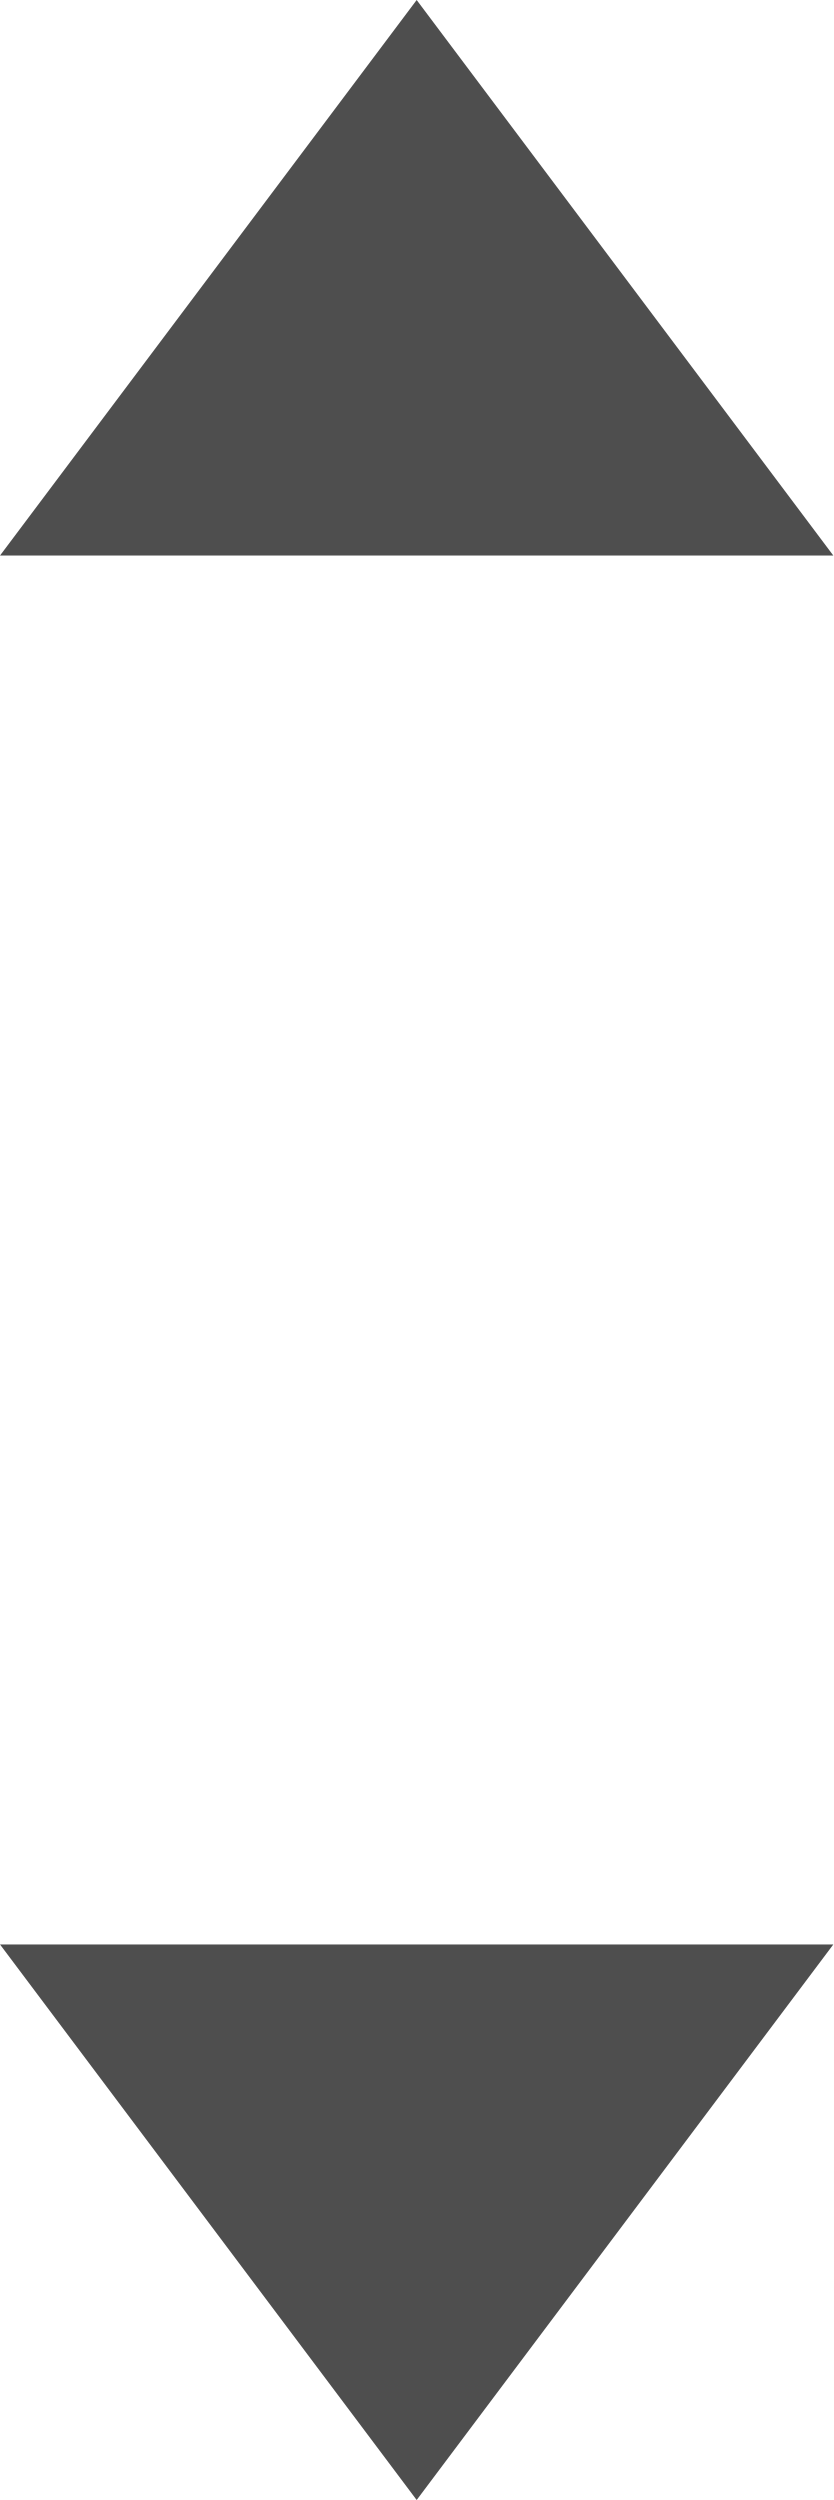
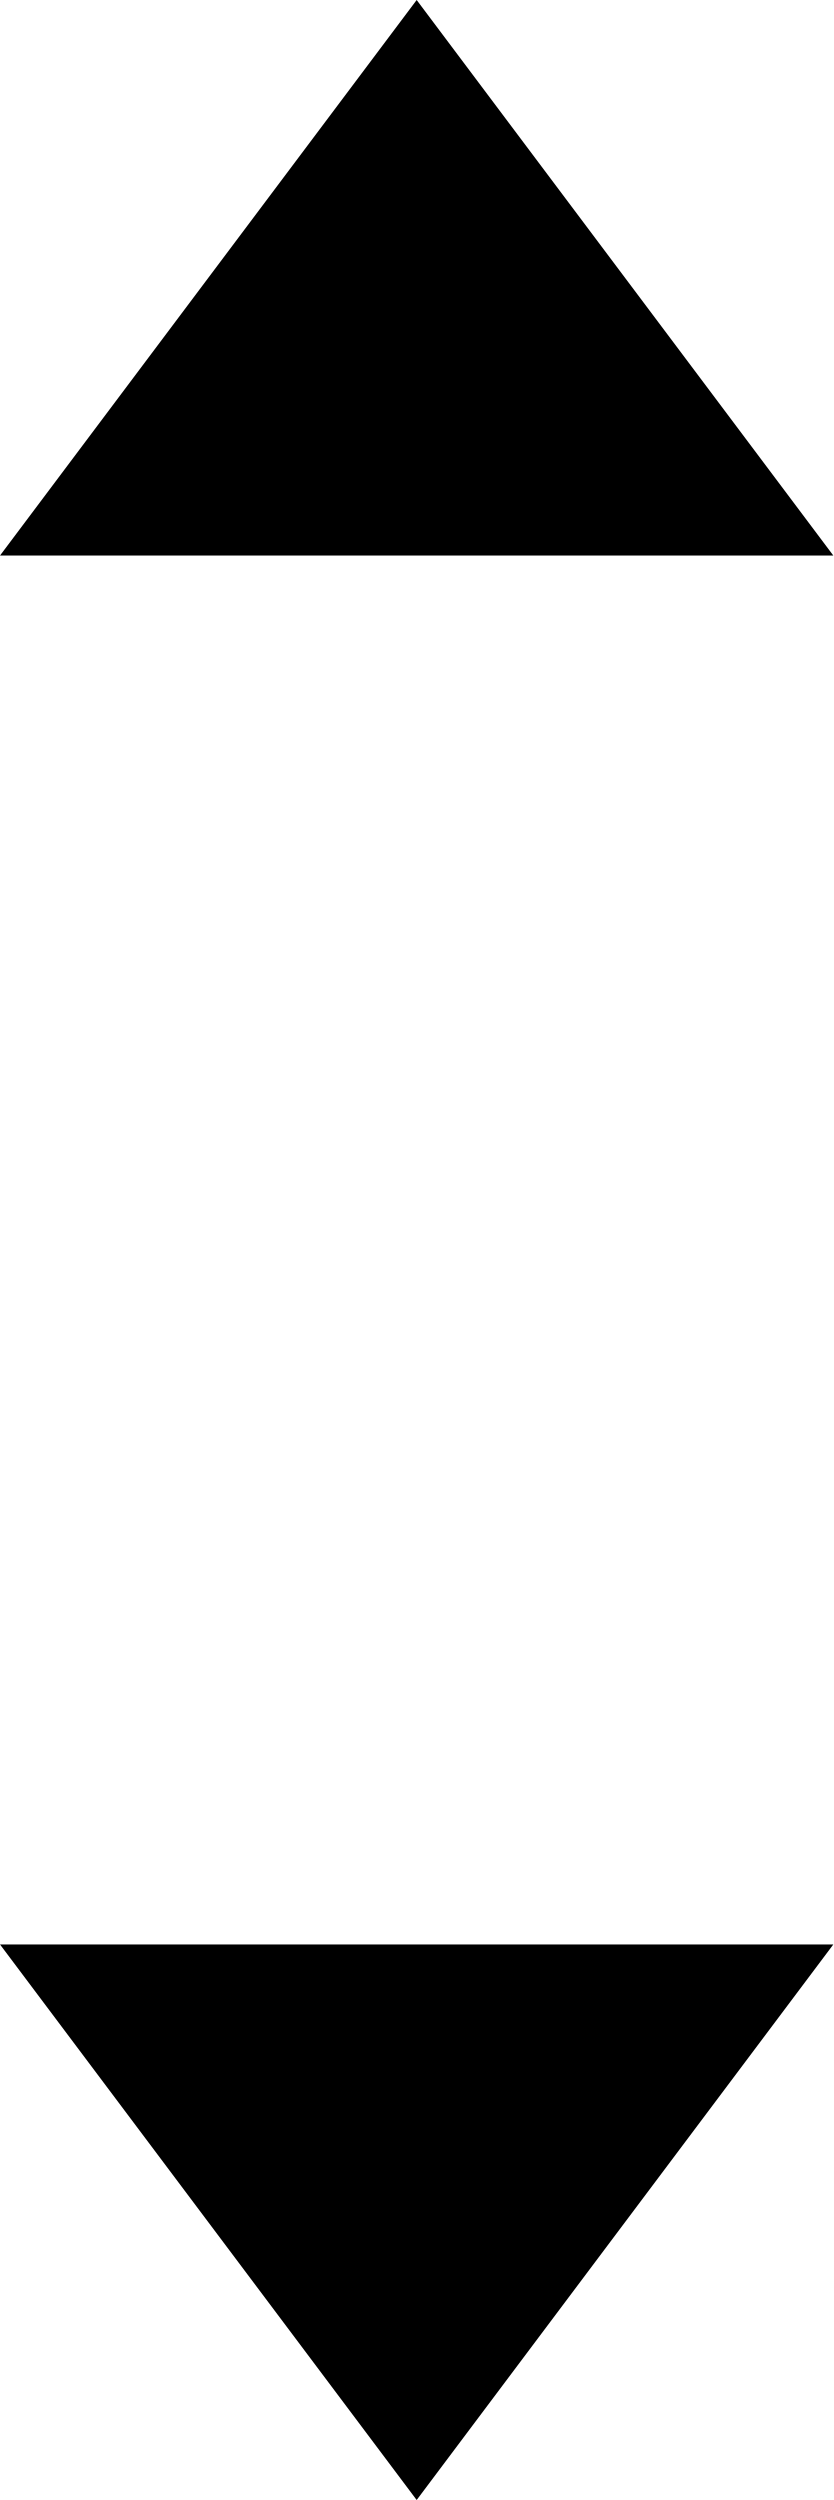
<svg xmlns="http://www.w3.org/2000/svg" width="6px" height="18px" viewBox="0 0 6 18" version="1.1">
  <defs />
  <g id="Symbols" stroke="none" stroke-width="1" fill="none" fill-rule="evenodd">
-     <g id="number-adjusting-icon" fill="#4E4E4E">
+     <g id="number-adjusting-icon" fill="#000000">
      <polygon id="Triangle-3" points="3 0 6 4 0 4" />
      <polygon id="Triangle-3-Copy" transform="translate(3, 16) scale(1, -1) translate(-3, -16) " points="3 14 6 18 0 18" />
    </g>
  </g>
</svg>
